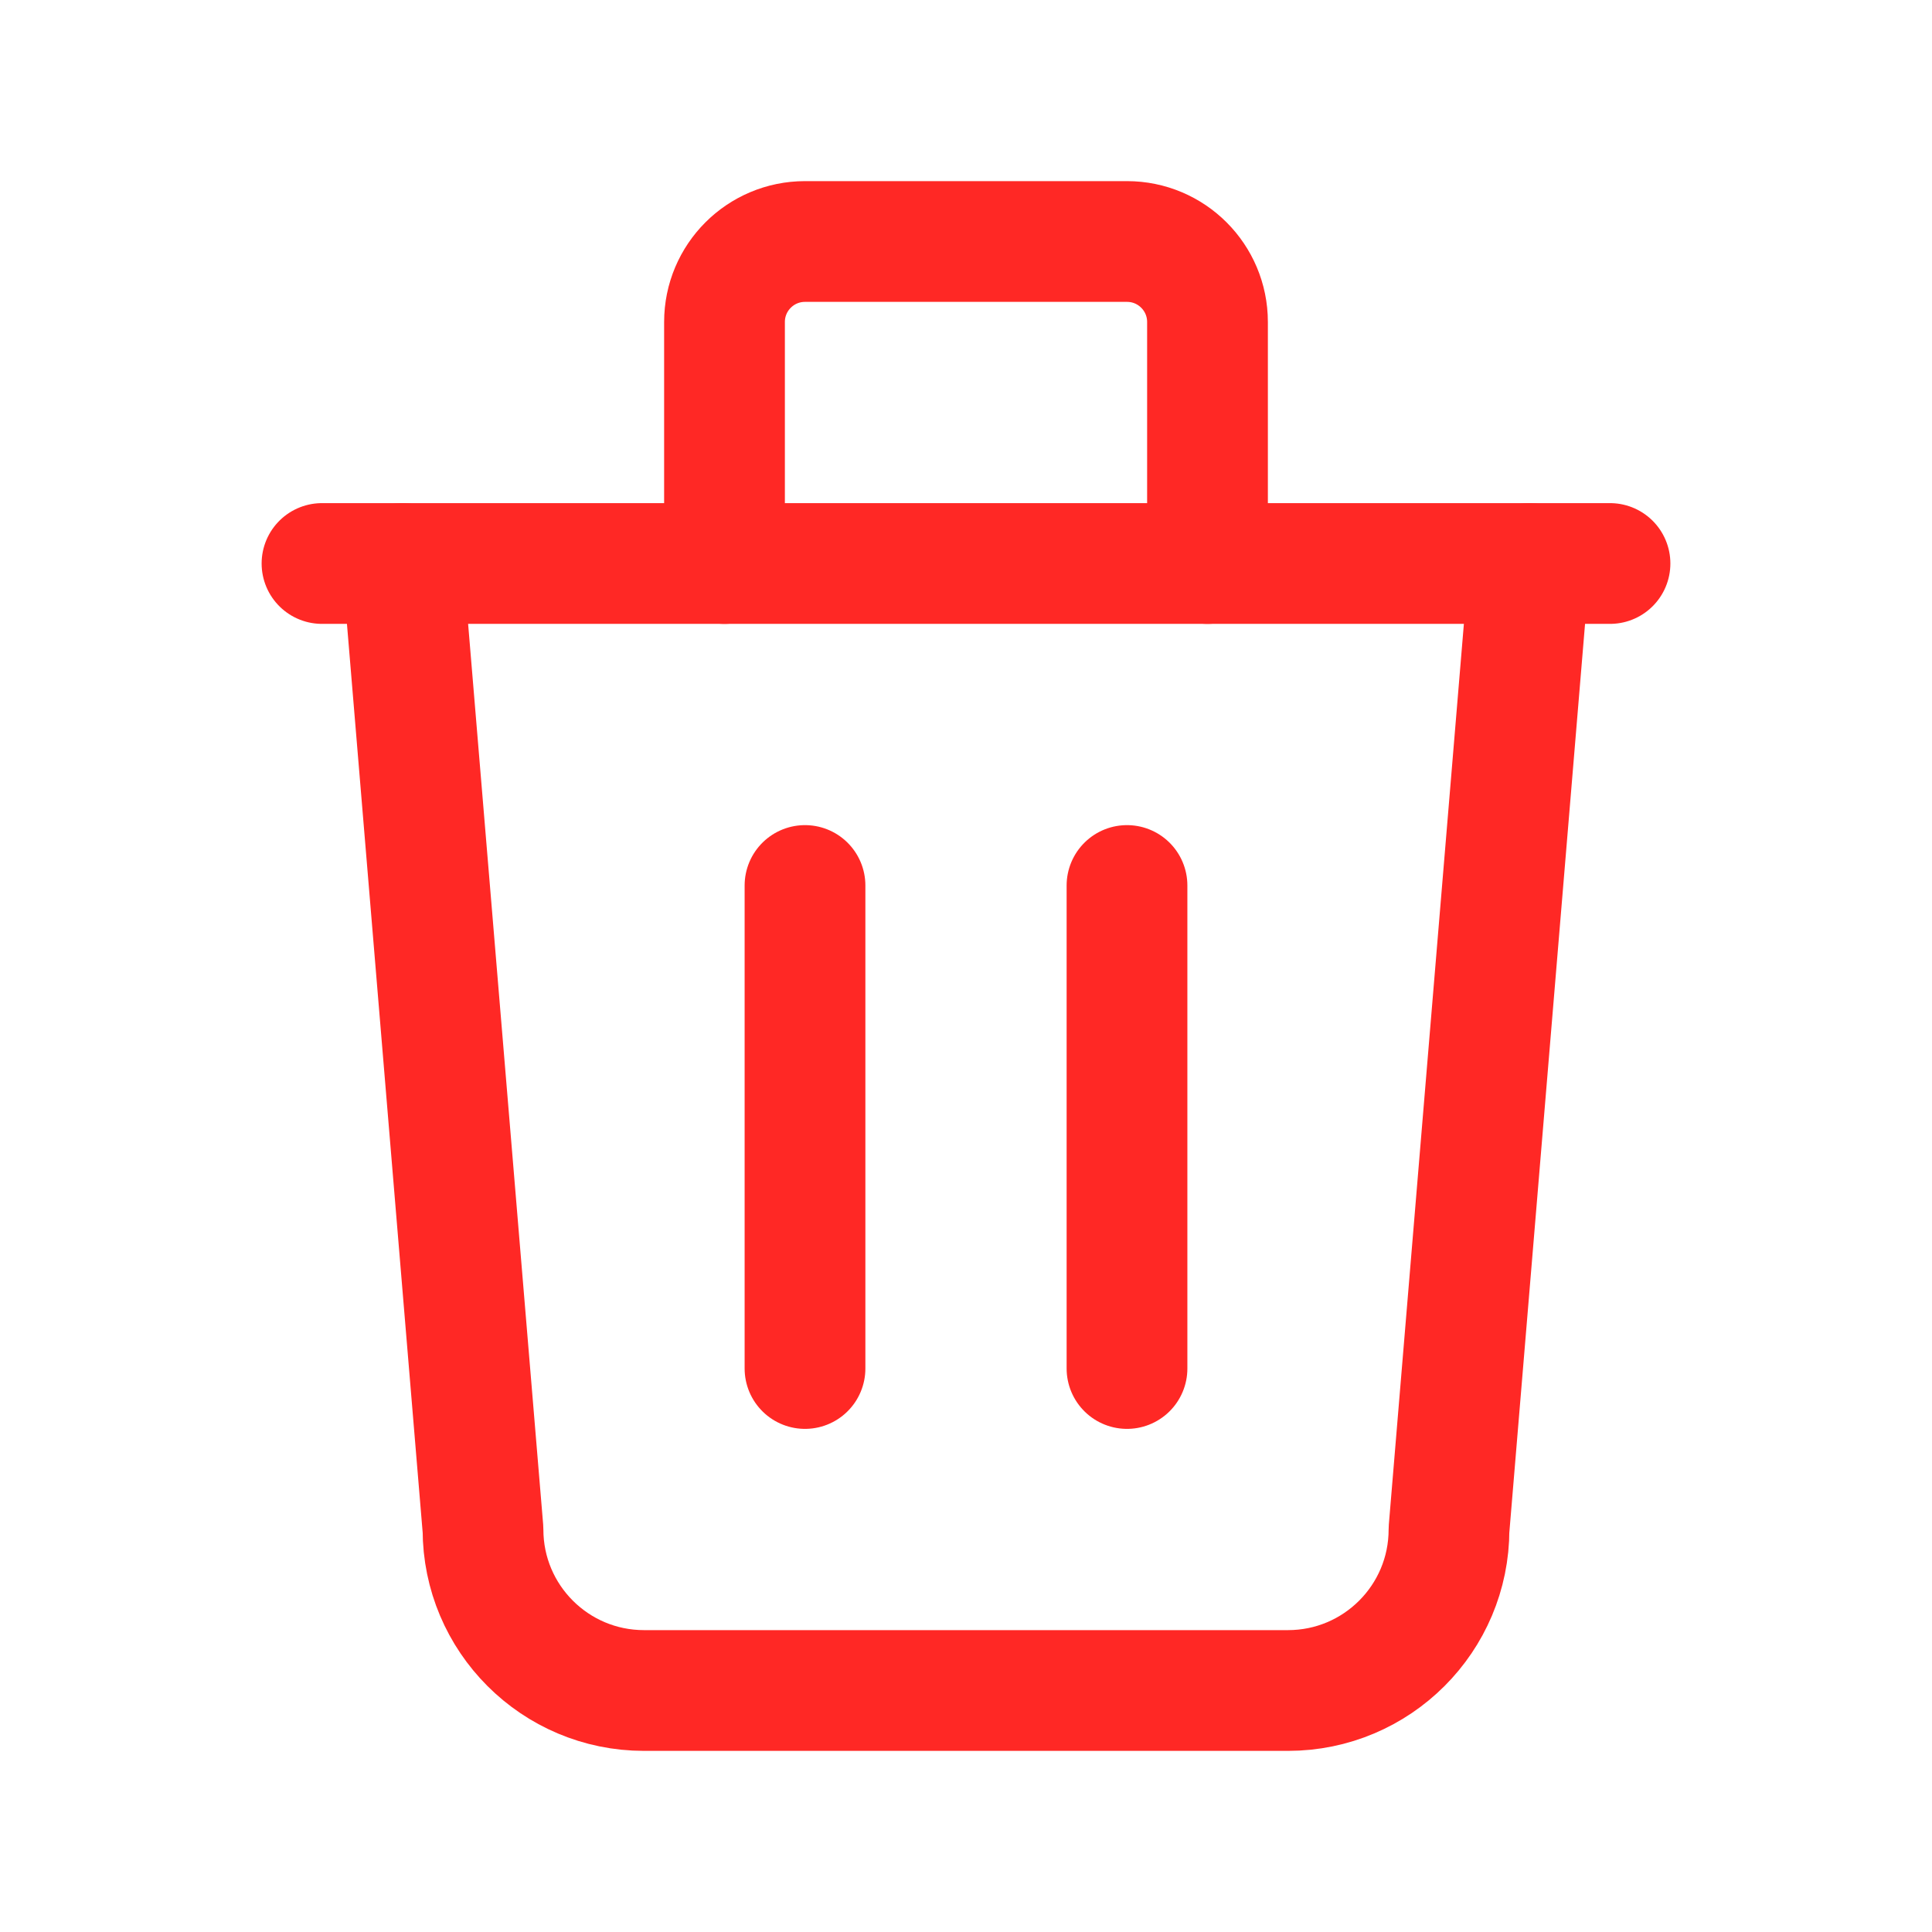
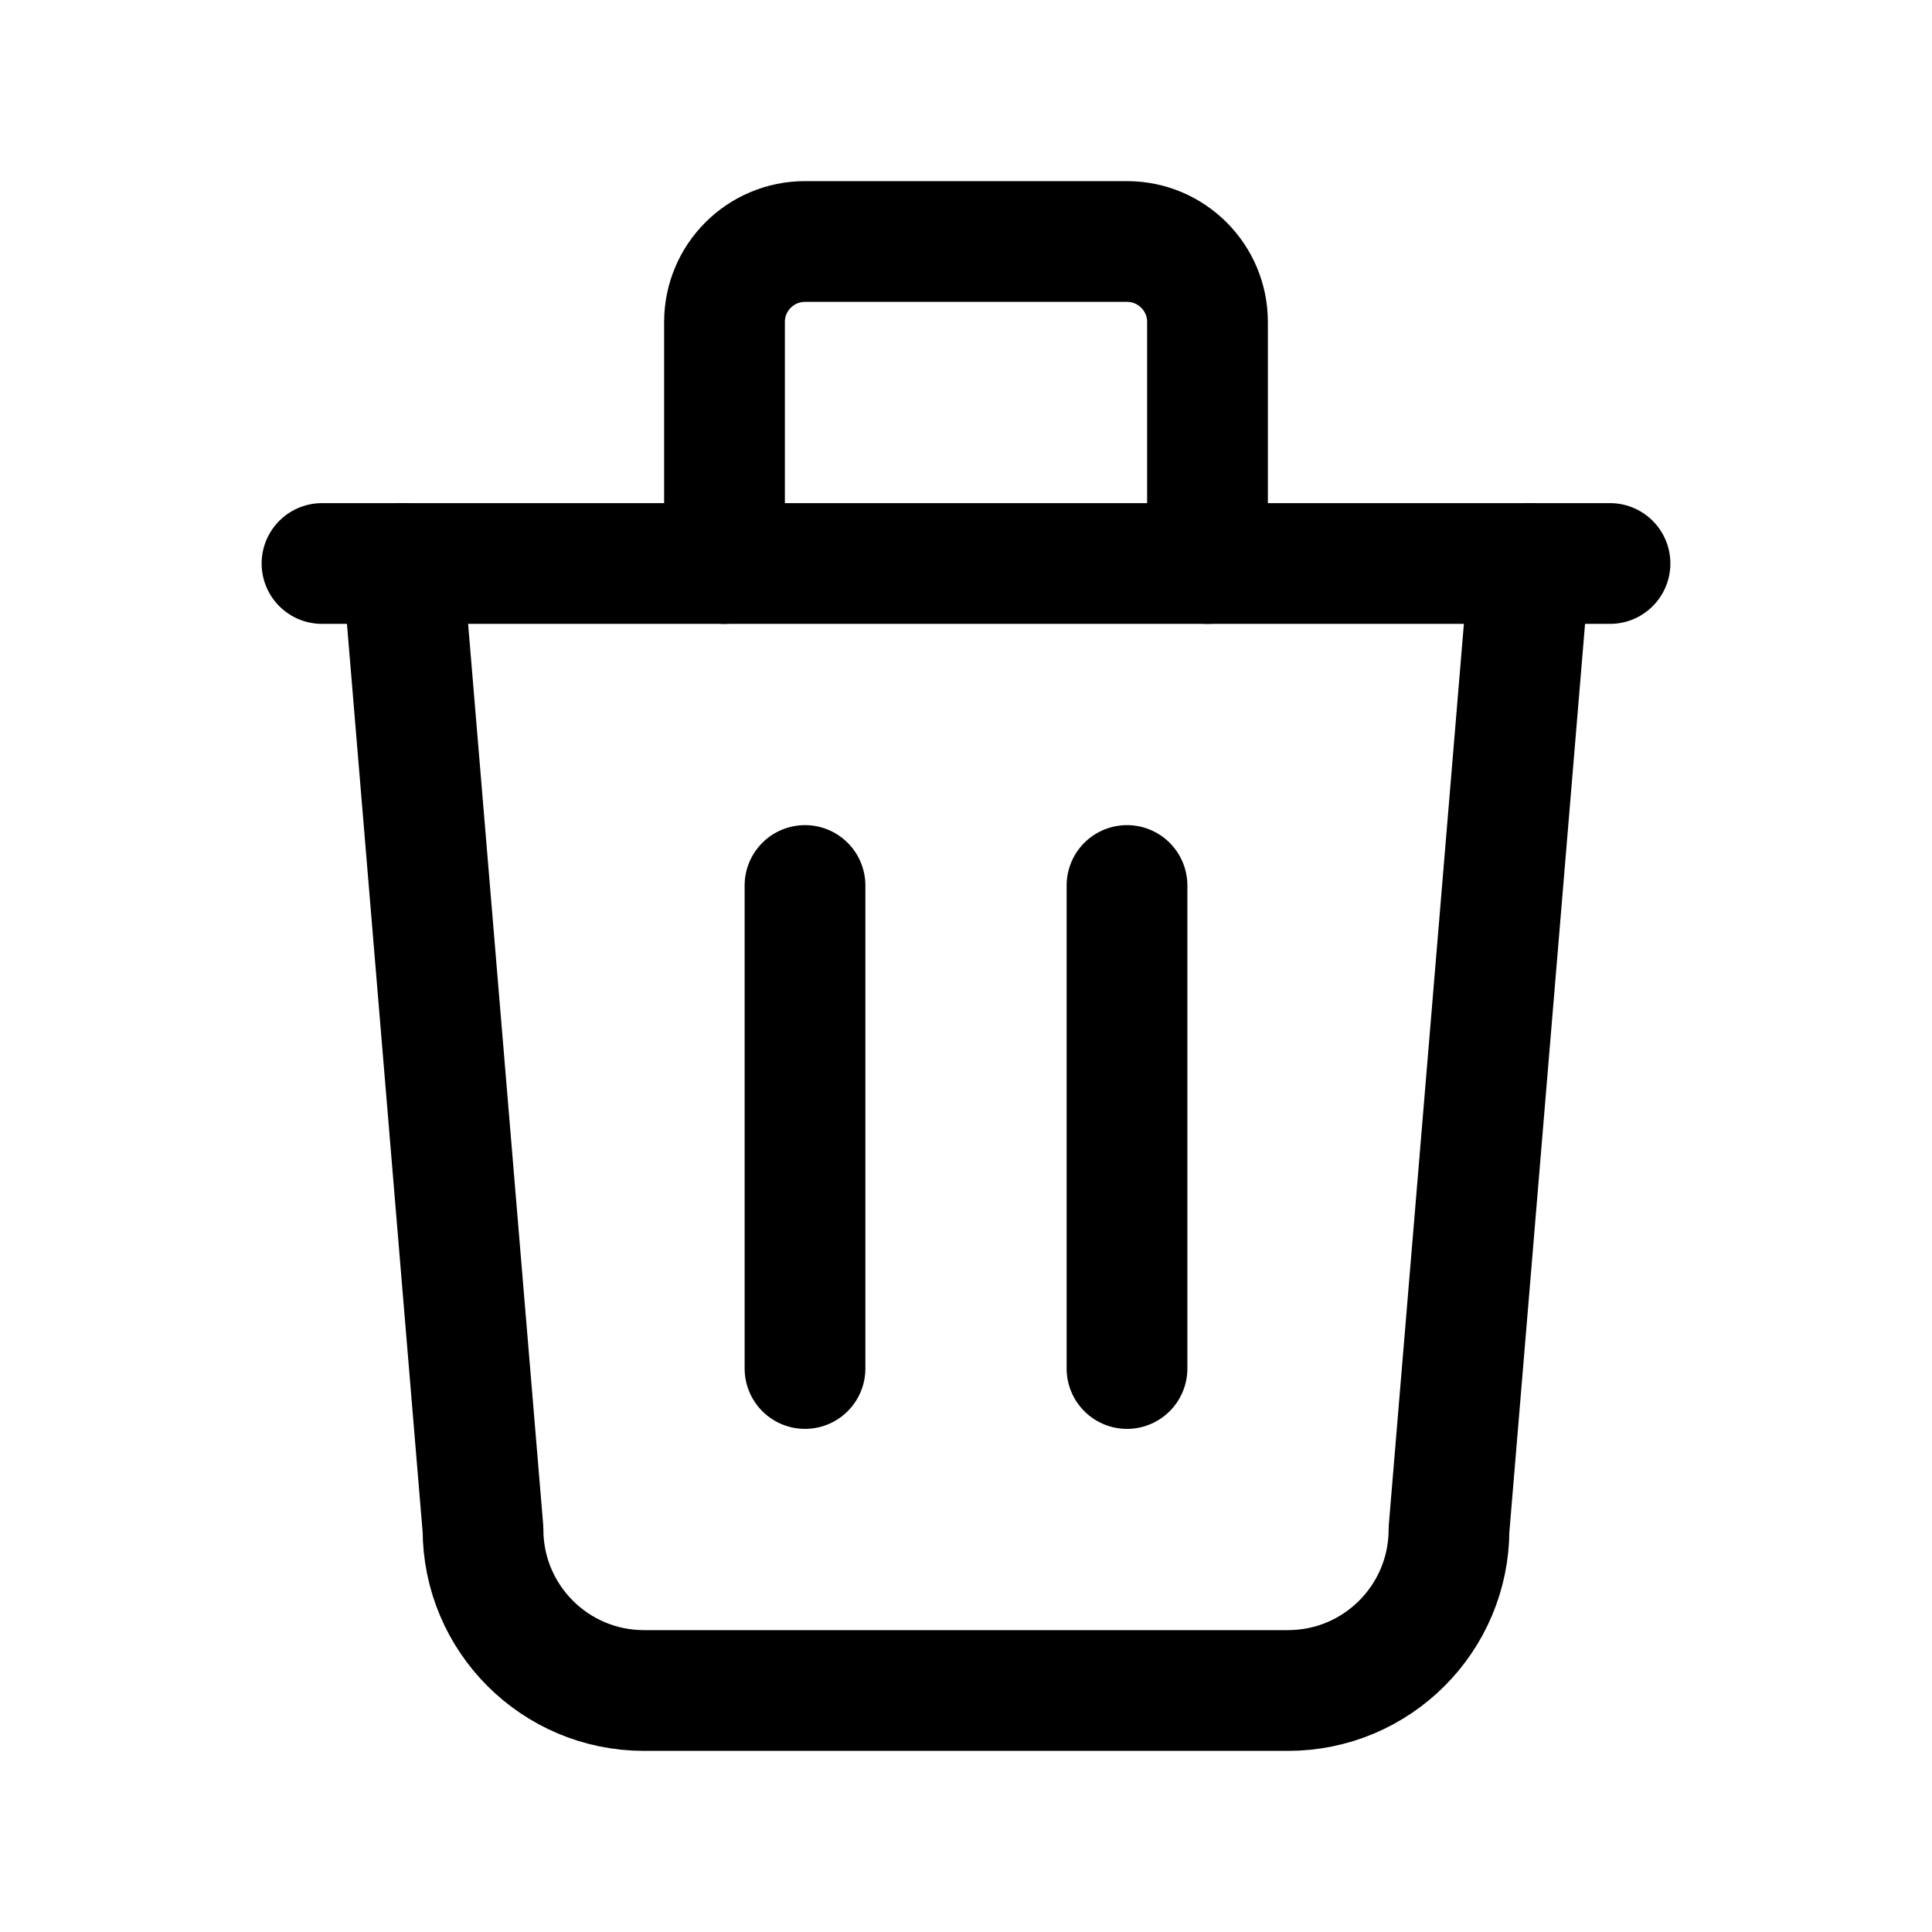
- <svg xmlns="http://www.w3.org/2000/svg" class="icon icon-tabler icon-tabler-trash" width="24" height="24" viewBox="0 0 24 24" stroke-width="1.5" stroke="#ff2825" fill="none" stroke-linecap="round" stroke-linejoin="round">
+ <svg xmlns="http://www.w3.org/2000/svg" class="icon icon-tabler icon-tabler-trash" width="24" height="24" viewBox="0 0 24 24" stroke-width="1.5" stroke="#000" fill="none" stroke-linecap="round" stroke-linejoin="round">
  <path stroke="none" d="M0 0h24v24H0z" fill="none" />
  <path d="M4 7l16 0" />
  <path d="M10 11l0 6" />
  <path d="M14 11l0 6" />
  <path d="M5 7l1 12a2 2 0 0 0 2 2h8a2 2 0 0 0 2 -2l1 -12" />
  <path d="M9 7v-3a1 1 0 0 1 1 -1h4a1 1 0 0 1 1 1v3" />
</svg>
